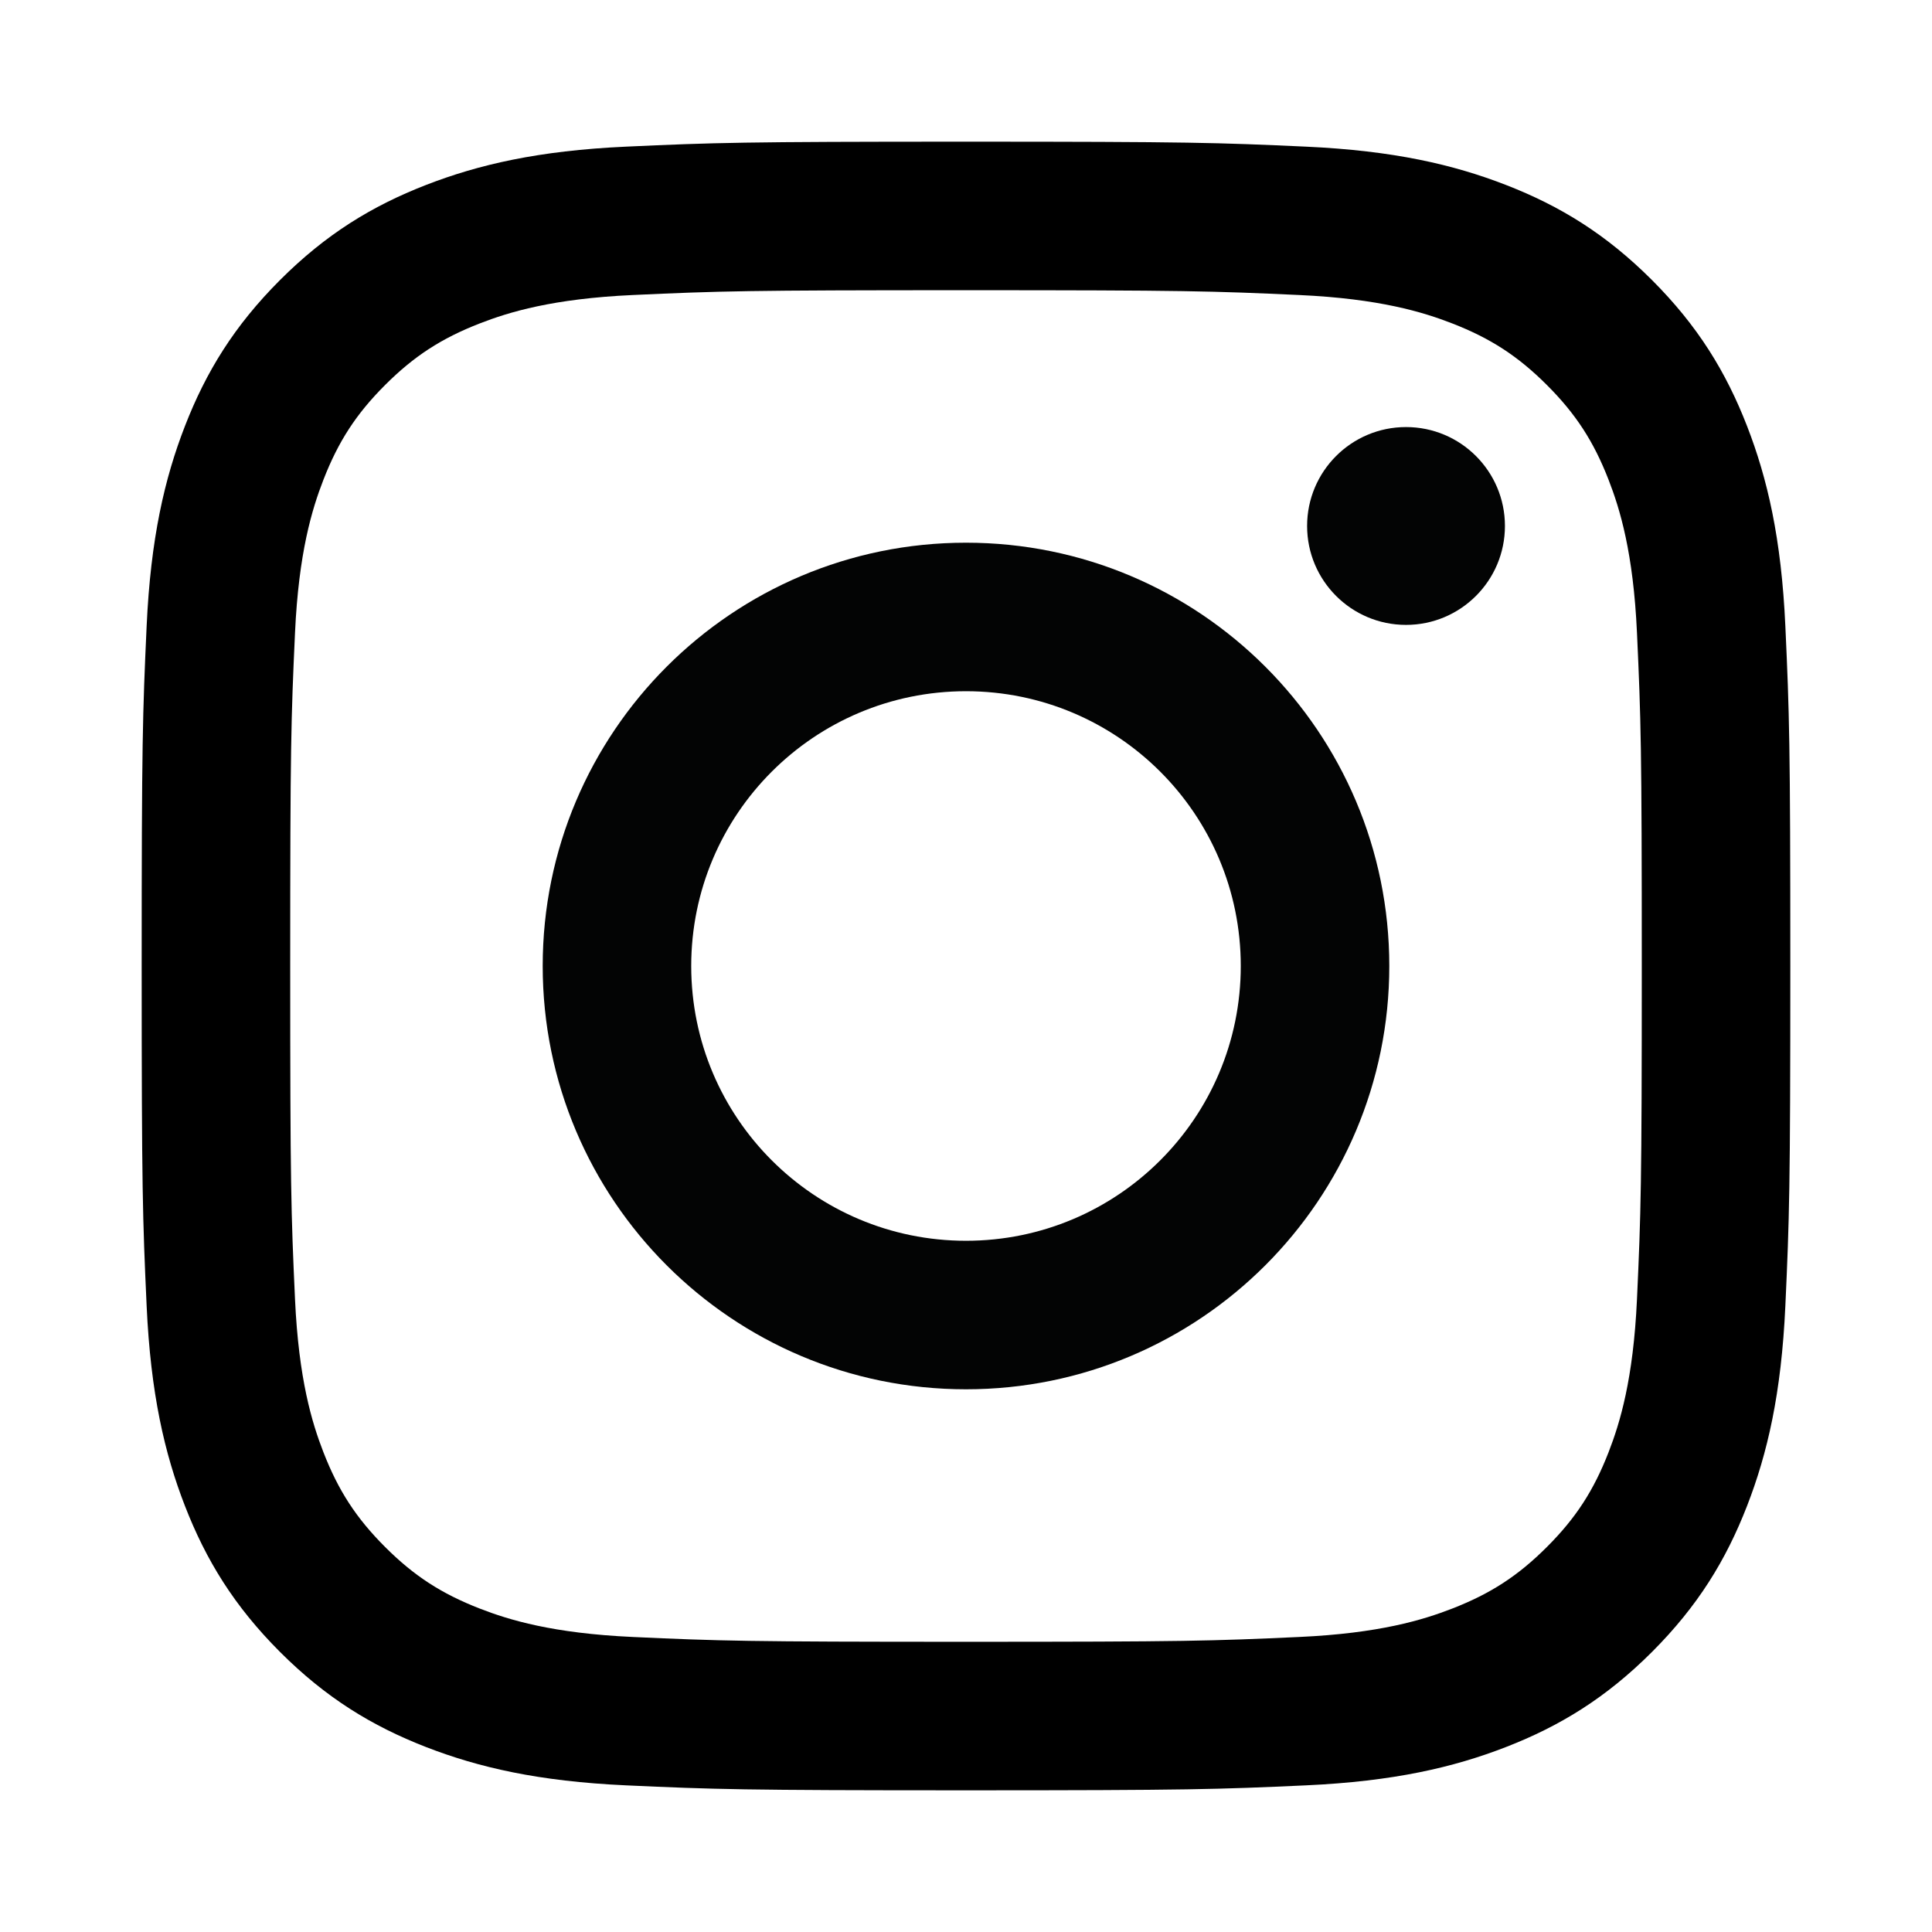
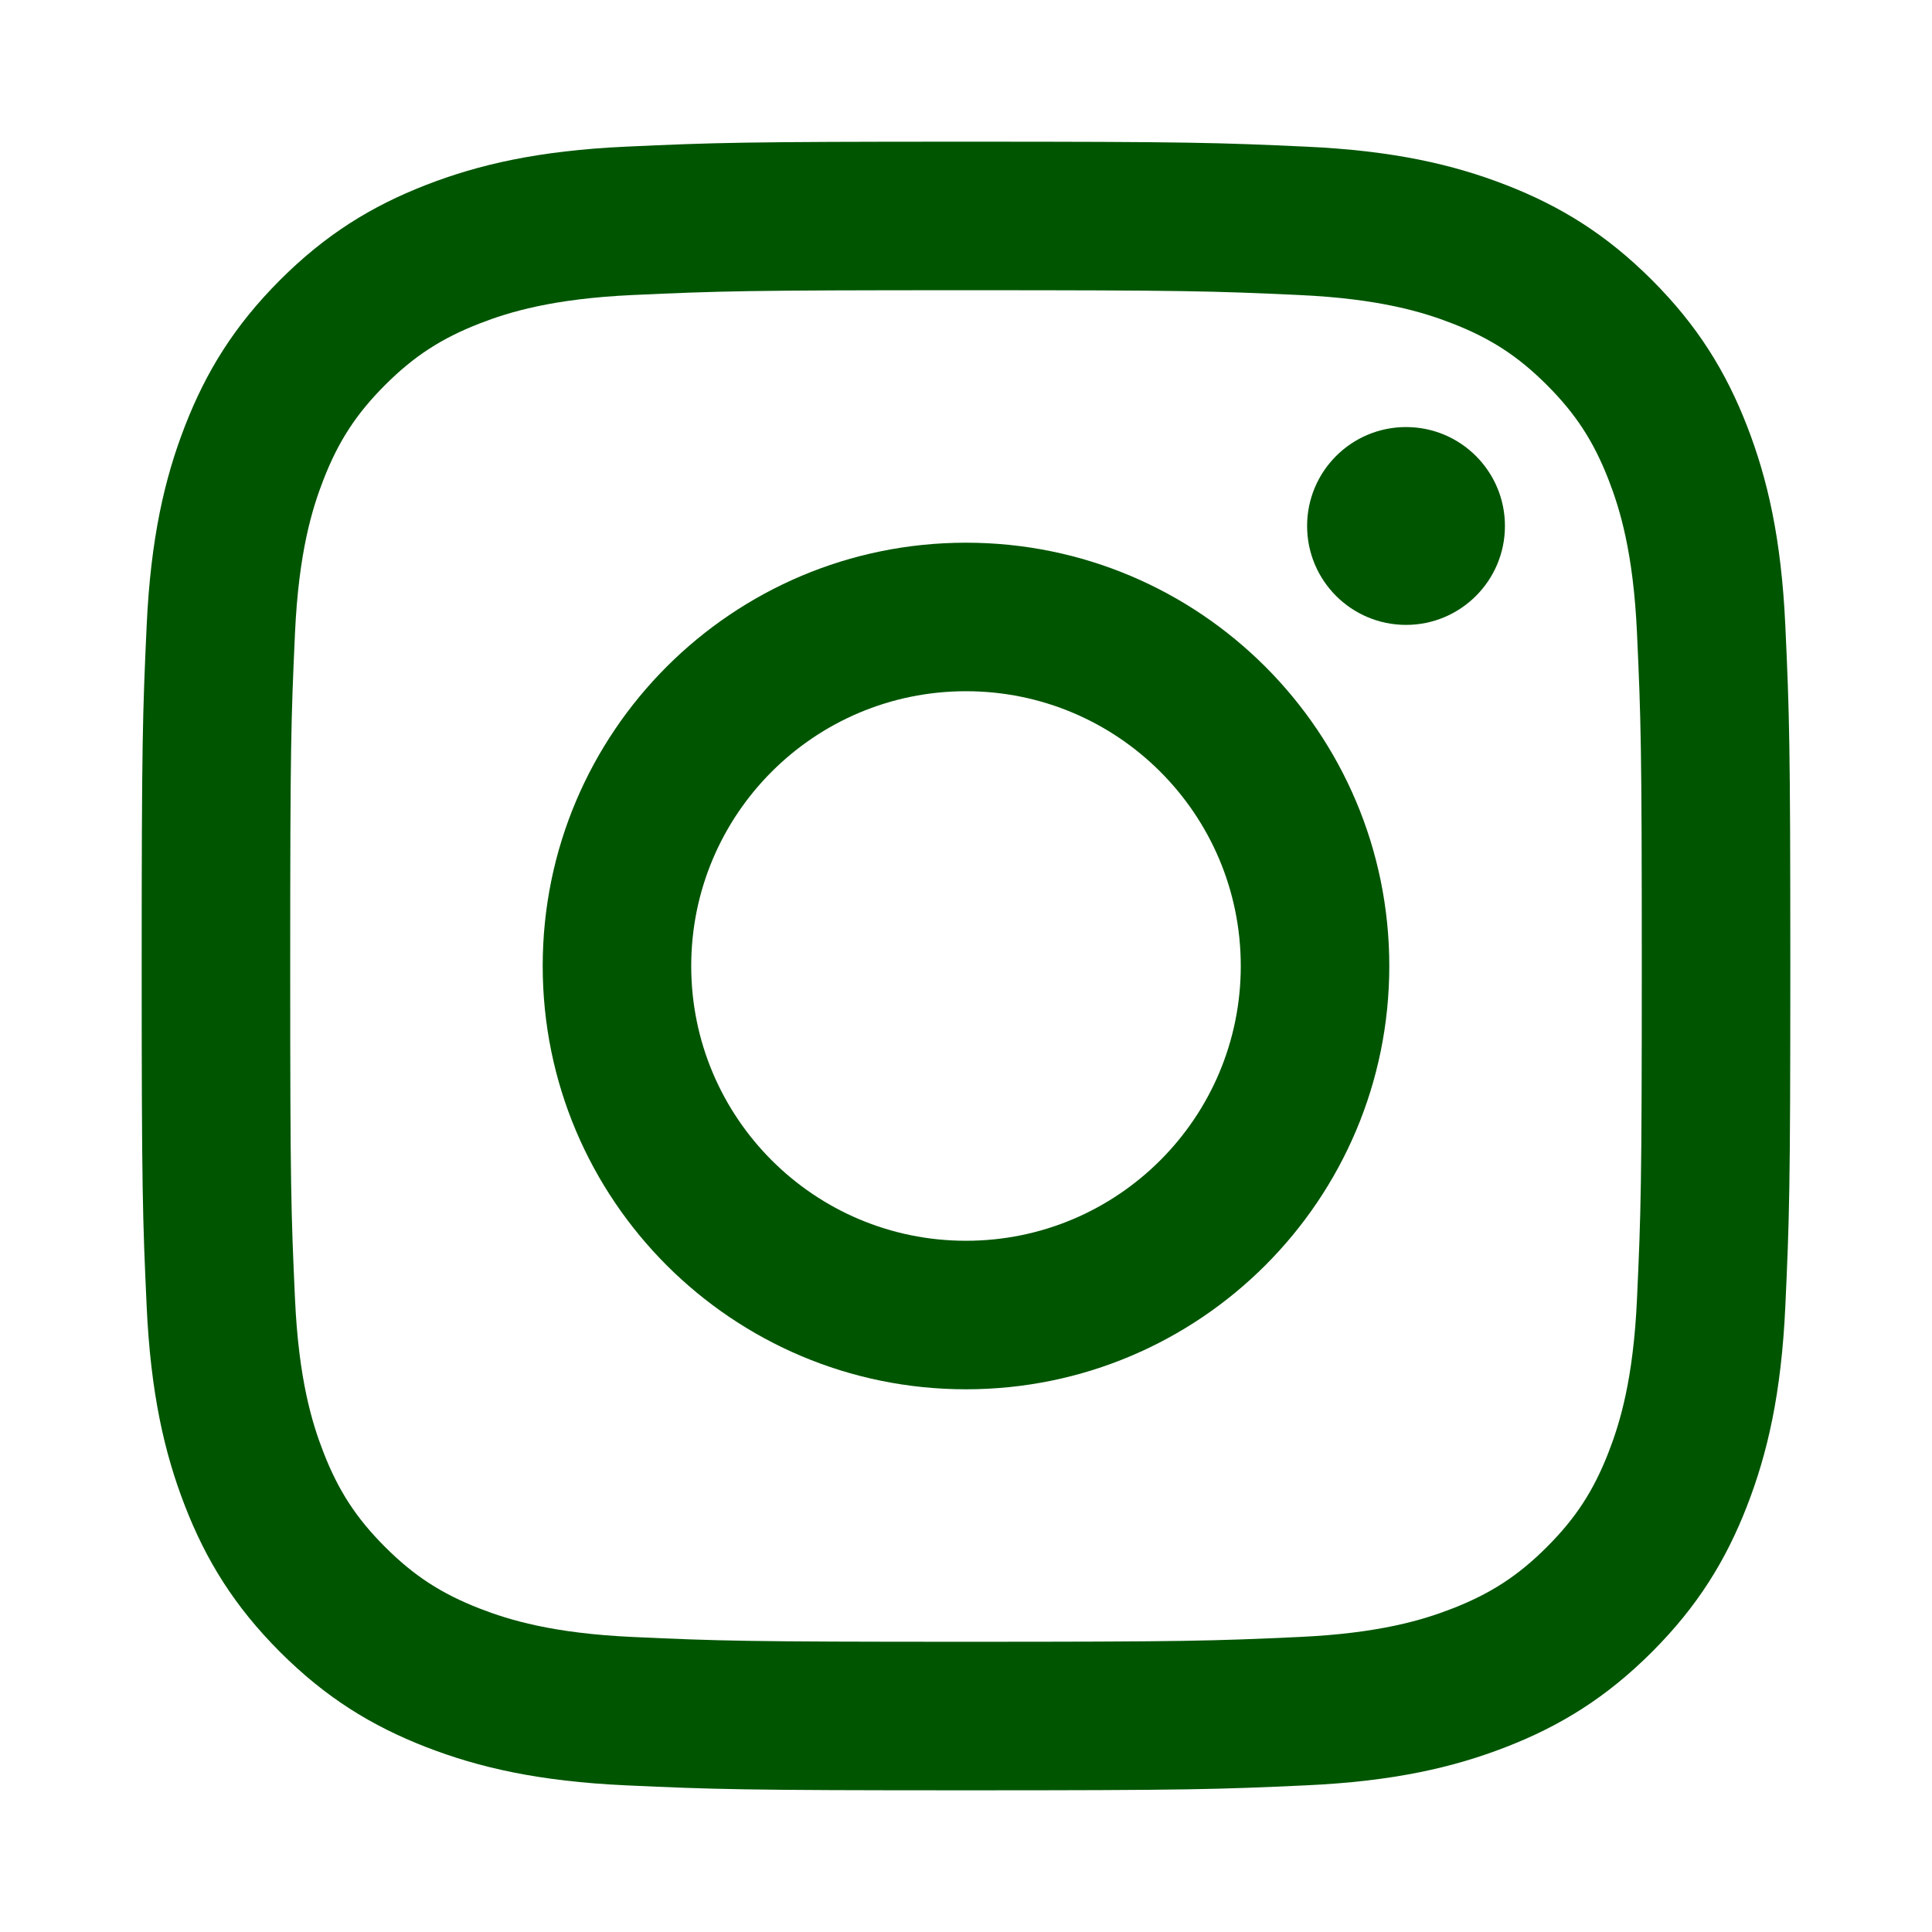
<svg xmlns="http://www.w3.org/2000/svg" height="100%" style="fill-rule:evenodd;clip-rule:evenodd;stroke-linejoin:round;stroke-miterlimit:2;" version="1.1" viewBox="0 0 600 600" width="100%" xml:space="preserve">
  <g transform="matrix(1.01619,0,0,1.01619,44,43.8384)">
-     <path d="M251.921,0.159C183.503,0.159 174.924,0.449 148.054,1.675C121.24,2.899 102.927,7.157 86.902,13.385C70.336,19.823 56.287,28.437 42.282,42.442C28.277,56.447 19.663,70.496 13.225,87.062C6.997,103.086 2.739,121.399 1.515,148.213C0.289,175.083 0,183.662 0,252.08C0,320.497 0.289,329.076 1.515,355.946C2.739,382.76 6.997,401.073 13.225,417.097C19.663,433.663 28.277,447.712 42.282,461.718C56.287,475.723 70.336,484.337 86.902,490.775C102.927,497.002 121.24,501.261 148.054,502.484C174.924,503.71 183.503,504 251.921,504C320.338,504 328.917,503.71 355.787,502.484C382.601,501.261 400.914,497.002 416.938,490.775C433.504,484.337 447.553,475.723 461.559,461.718C475.564,447.712 484.178,433.663 490.616,417.097C496.843,401.073 501.102,382.76 502.325,355.946C503.551,329.076 503.841,320.497 503.841,252.08C503.841,183.662 503.551,175.083 502.325,148.213C501.102,121.399 496.843,103.086 490.616,87.062C484.178,70.496 475.564,56.447 461.559,42.442C447.553,28.437 433.504,19.823 416.938,13.385C400.914,7.157 382.601,2.899 355.787,1.675C328.917,0.449 320.338,0.159 251.921,0.159ZM251.921,45.551C319.186,45.551 327.154,45.807 353.718,47.019C378.28,48.14 391.619,52.244 400.496,55.693C412.255,60.263 420.647,65.723 429.462,74.538C438.278,83.353 443.737,91.746 448.307,103.504C451.757,112.381 455.861,125.72 456.981,150.282C458.193,176.846 458.45,184.814 458.45,252.08C458.45,319.345 458.193,327.313 456.981,353.877C455.861,378.439 451.757,391.778 448.307,400.655C443.737,412.414 438.278,420.806 429.462,429.621C420.647,438.437 412.255,443.896 400.496,448.466C391.619,451.916 378.28,456.02 353.718,457.14C327.158,458.352 319.191,458.609 251.921,458.609C184.65,458.609 176.684,458.352 150.123,457.14C125.561,456.02 112.222,451.916 103.345,448.466C91.586,443.896 83.194,438.437 74.378,429.621C65.563,420.806 60.103,412.414 55.534,400.655C52.084,391.778 47.98,378.439 46.859,353.877C45.647,327.313 45.391,319.345 45.391,252.08C45.391,184.814 45.647,176.846 46.859,150.282C47.98,125.72 52.084,112.381 55.534,103.504C60.103,91.746 65.563,83.353 74.378,74.538C83.194,65.723 91.586,60.263 103.345,55.693C112.222,52.244 125.561,48.14 150.123,47.019C176.687,45.807 184.655,45.551 251.921,45.551Z" style="fill-rule:nonzero;" />
-     <path d="M251.921,336.053C205.543,336.053 167.947,298.457 167.947,252.08C167.947,205.702 205.543,168.106 251.921,168.106C298.298,168.106 335.894,205.702 335.894,252.08C335.894,298.457 298.298,336.053 251.921,336.053ZM251.921,122.715C180.474,122.715 122.556,180.633 122.556,252.08C122.556,323.526 180.474,381.444 251.921,381.444C323.367,381.444 381.285,323.526 381.285,252.08C381.285,180.633 323.367,122.715 251.921,122.715Z" style="fill:rgb(3,4,4);fill-rule:nonzero;" />
-     <path d="M416.627,117.604C416.627,134.3 403.092,147.834 386.396,147.834C369.701,147.834 356.166,134.3 356.166,117.604C356.166,100.908 369.701,87.374 386.396,87.374C403.092,87.374 416.627,100.908 416.627,117.604Z" style="fill:rgb(3,4,4);fill-rule:nonzero;" />
+     <path d="M251.921,0.159C183.503,0.159 174.924,0.449 148.054,1.675C121.24,2.899 102.927,7.157 86.902,13.385C70.336,19.823 56.287,28.437 42.282,42.442C28.277,56.447 19.663,70.496 13.225,87.062C6.997,103.086 2.739,121.399 1.515,148.213C0.289,175.083 0,183.662 0,252.08C0,320.497 0.289,329.076 1.515,355.946C2.739,382.76 6.997,401.073 13.225,417.097C19.663,433.663 28.277,447.712 42.282,461.718C56.287,475.723 70.336,484.337 86.902,490.775C102.927,497.002 121.24,501.261 148.054,502.484C174.924,503.71 183.503,504 251.921,504C320.338,504 328.917,503.71 355.787,502.484C382.601,501.261 400.914,497.002 416.938,490.775C433.504,484.337 447.553,475.723 461.559,461.718C475.564,447.712 484.178,433.663 490.616,417.097C496.843,401.073 501.102,382.76 502.325,355.946C503.551,329.076 503.841,320.497 503.841,252.08C503.841,183.662 503.551,175.083 502.325,148.213C501.102,121.399 496.843,103.086 490.616,87.062C484.178,70.496 475.564,56.447 461.559,42.442C447.553,28.437 433.504,19.823 416.938,13.385C400.914,7.157 382.601,2.899 355.787,1.675C328.917,0.449 320.338,0.159 251.921,0.159ZM251.921,45.551C319.186,45.551 327.154,45.807 353.718,47.019C378.28,48.14 391.619,52.244 400.496,55.693C412.255,60.263 420.647,65.723 429.462,74.538C438.278,83.353 443.737,91.746 448.307,103.504C451.757,112.381 455.861,125.72 456.981,150.282C458.193,176.846 458.45,184.814 458.45,252.08C458.45,319.345 458.193,327.313 456.981,353.877C455.861,378.439 451.757,391.778 448.307,400.655C443.737,412.414 438.278,420.806 429.462,429.621C420.647,438.437 412.255,443.896 400.496,448.466C391.619,451.916 378.28,456.02 353.718,457.14C327.158,458.352 319.191,458.609 251.921,458.609C184.65,458.609 176.684,458.352 150.123,457.14C125.561,456.02 112.222,451.916 103.345,448.466C91.586,443.896 83.194,438.437 74.378,429.621C65.563,420.806 60.103,412.414 55.534,400.655C52.084,391.778 47.98,378.439 46.859,353.877C45.647,327.313 45.391,319.345 45.391,252.08C45.391,184.814 45.647,176.846 46.859,150.282C47.98,125.72 52.084,112.381 55.534,103.504C60.103,91.746 65.563,83.353 74.378,74.538C83.194,65.723 91.586,60.263 103.345,55.693C112.222,52.244 125.561,48.14 150.123,47.019C176.687,45.807 184.655,45.551 251.921,45.551Z" style="fill:#005501;" />
+     <path d="M251.921,336.053C205.543,336.053 167.947,298.457 167.947,252.08C167.947,205.702 205.543,168.106 251.921,168.106C298.298,168.106 335.894,205.702 335.894,252.08C335.894,298.457 298.298,336.053 251.921,336.053ZM251.921,122.715C180.474,122.715 122.556,180.633 122.556,252.08C122.556,323.526 180.474,381.444 251.921,381.444C323.367,381.444 381.285,323.526 381.285,252.08C381.285,180.633 323.367,122.715 251.921,122.715Z" style="fill:rgb(3,4,4);fill:#005501;" />
+     <path d="M416.627,117.604C416.627,134.3 403.092,147.834 386.396,147.834C369.701,147.834 356.166,134.3 356.166,117.604C356.166,100.908 369.701,87.374 386.396,87.374C403.092,87.374 416.627,100.908 416.627,117.604Z" style="fill:rgb(3,4,4);fill:#005501;" />
  </g>
</svg>
